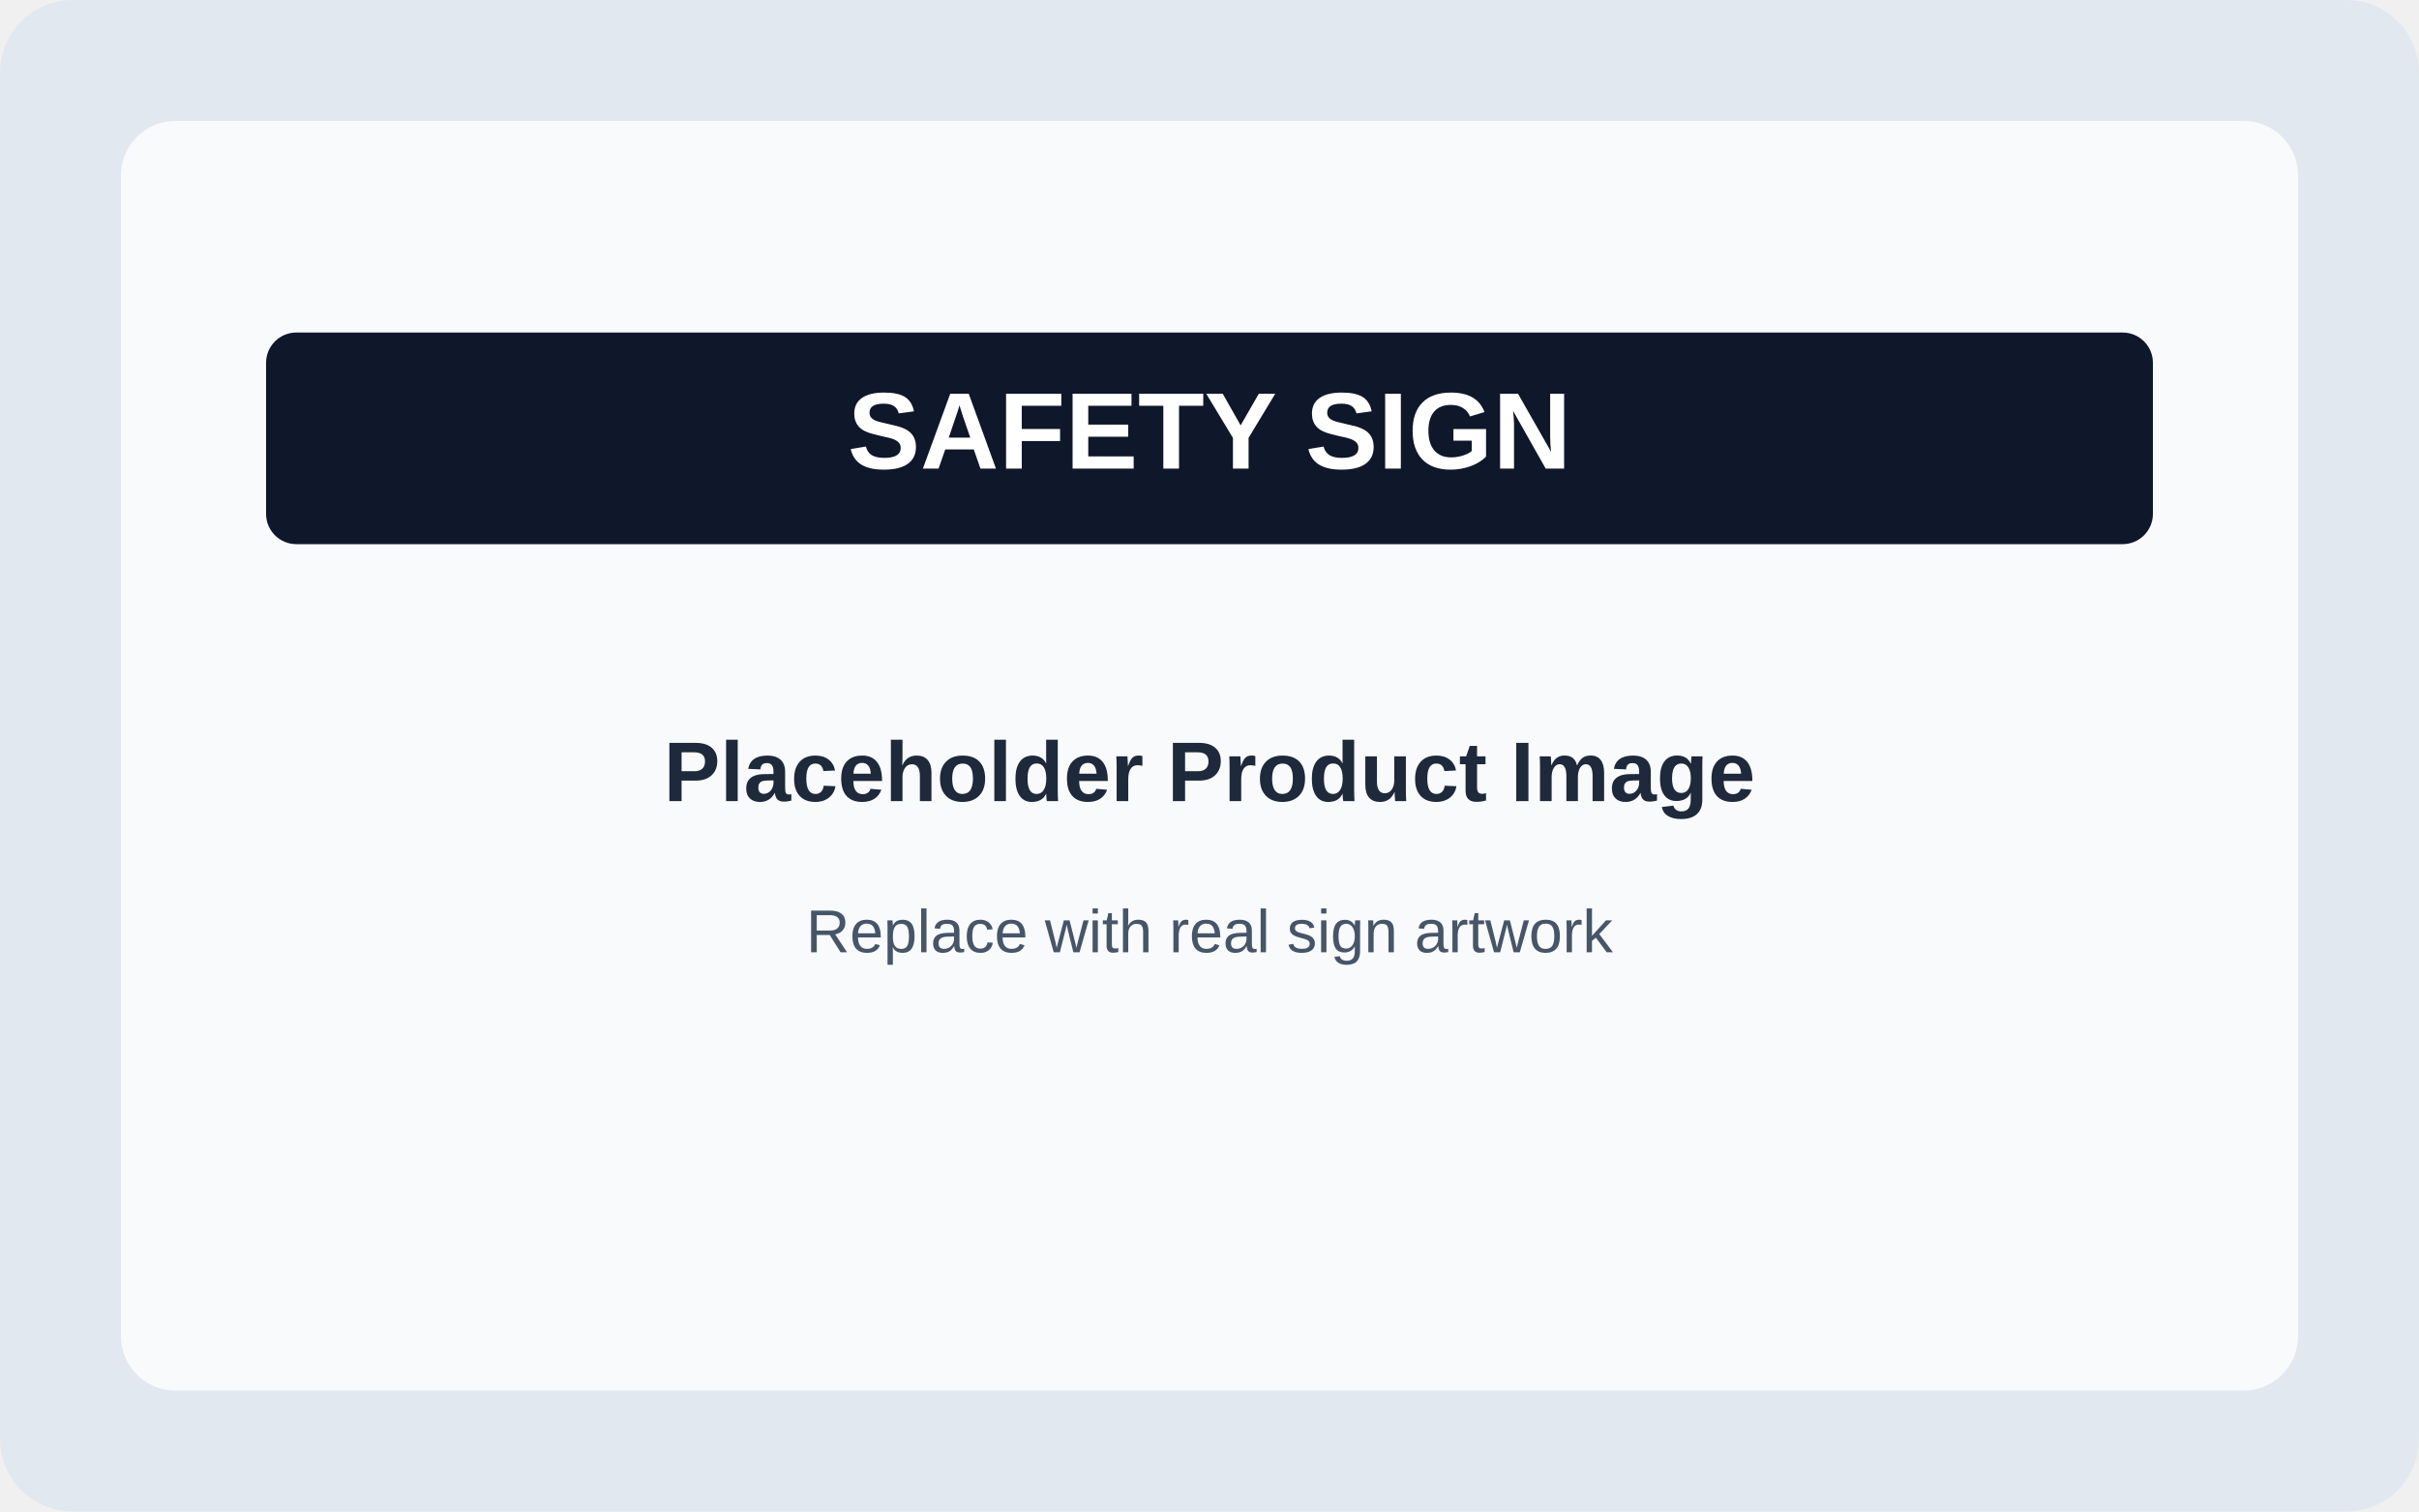
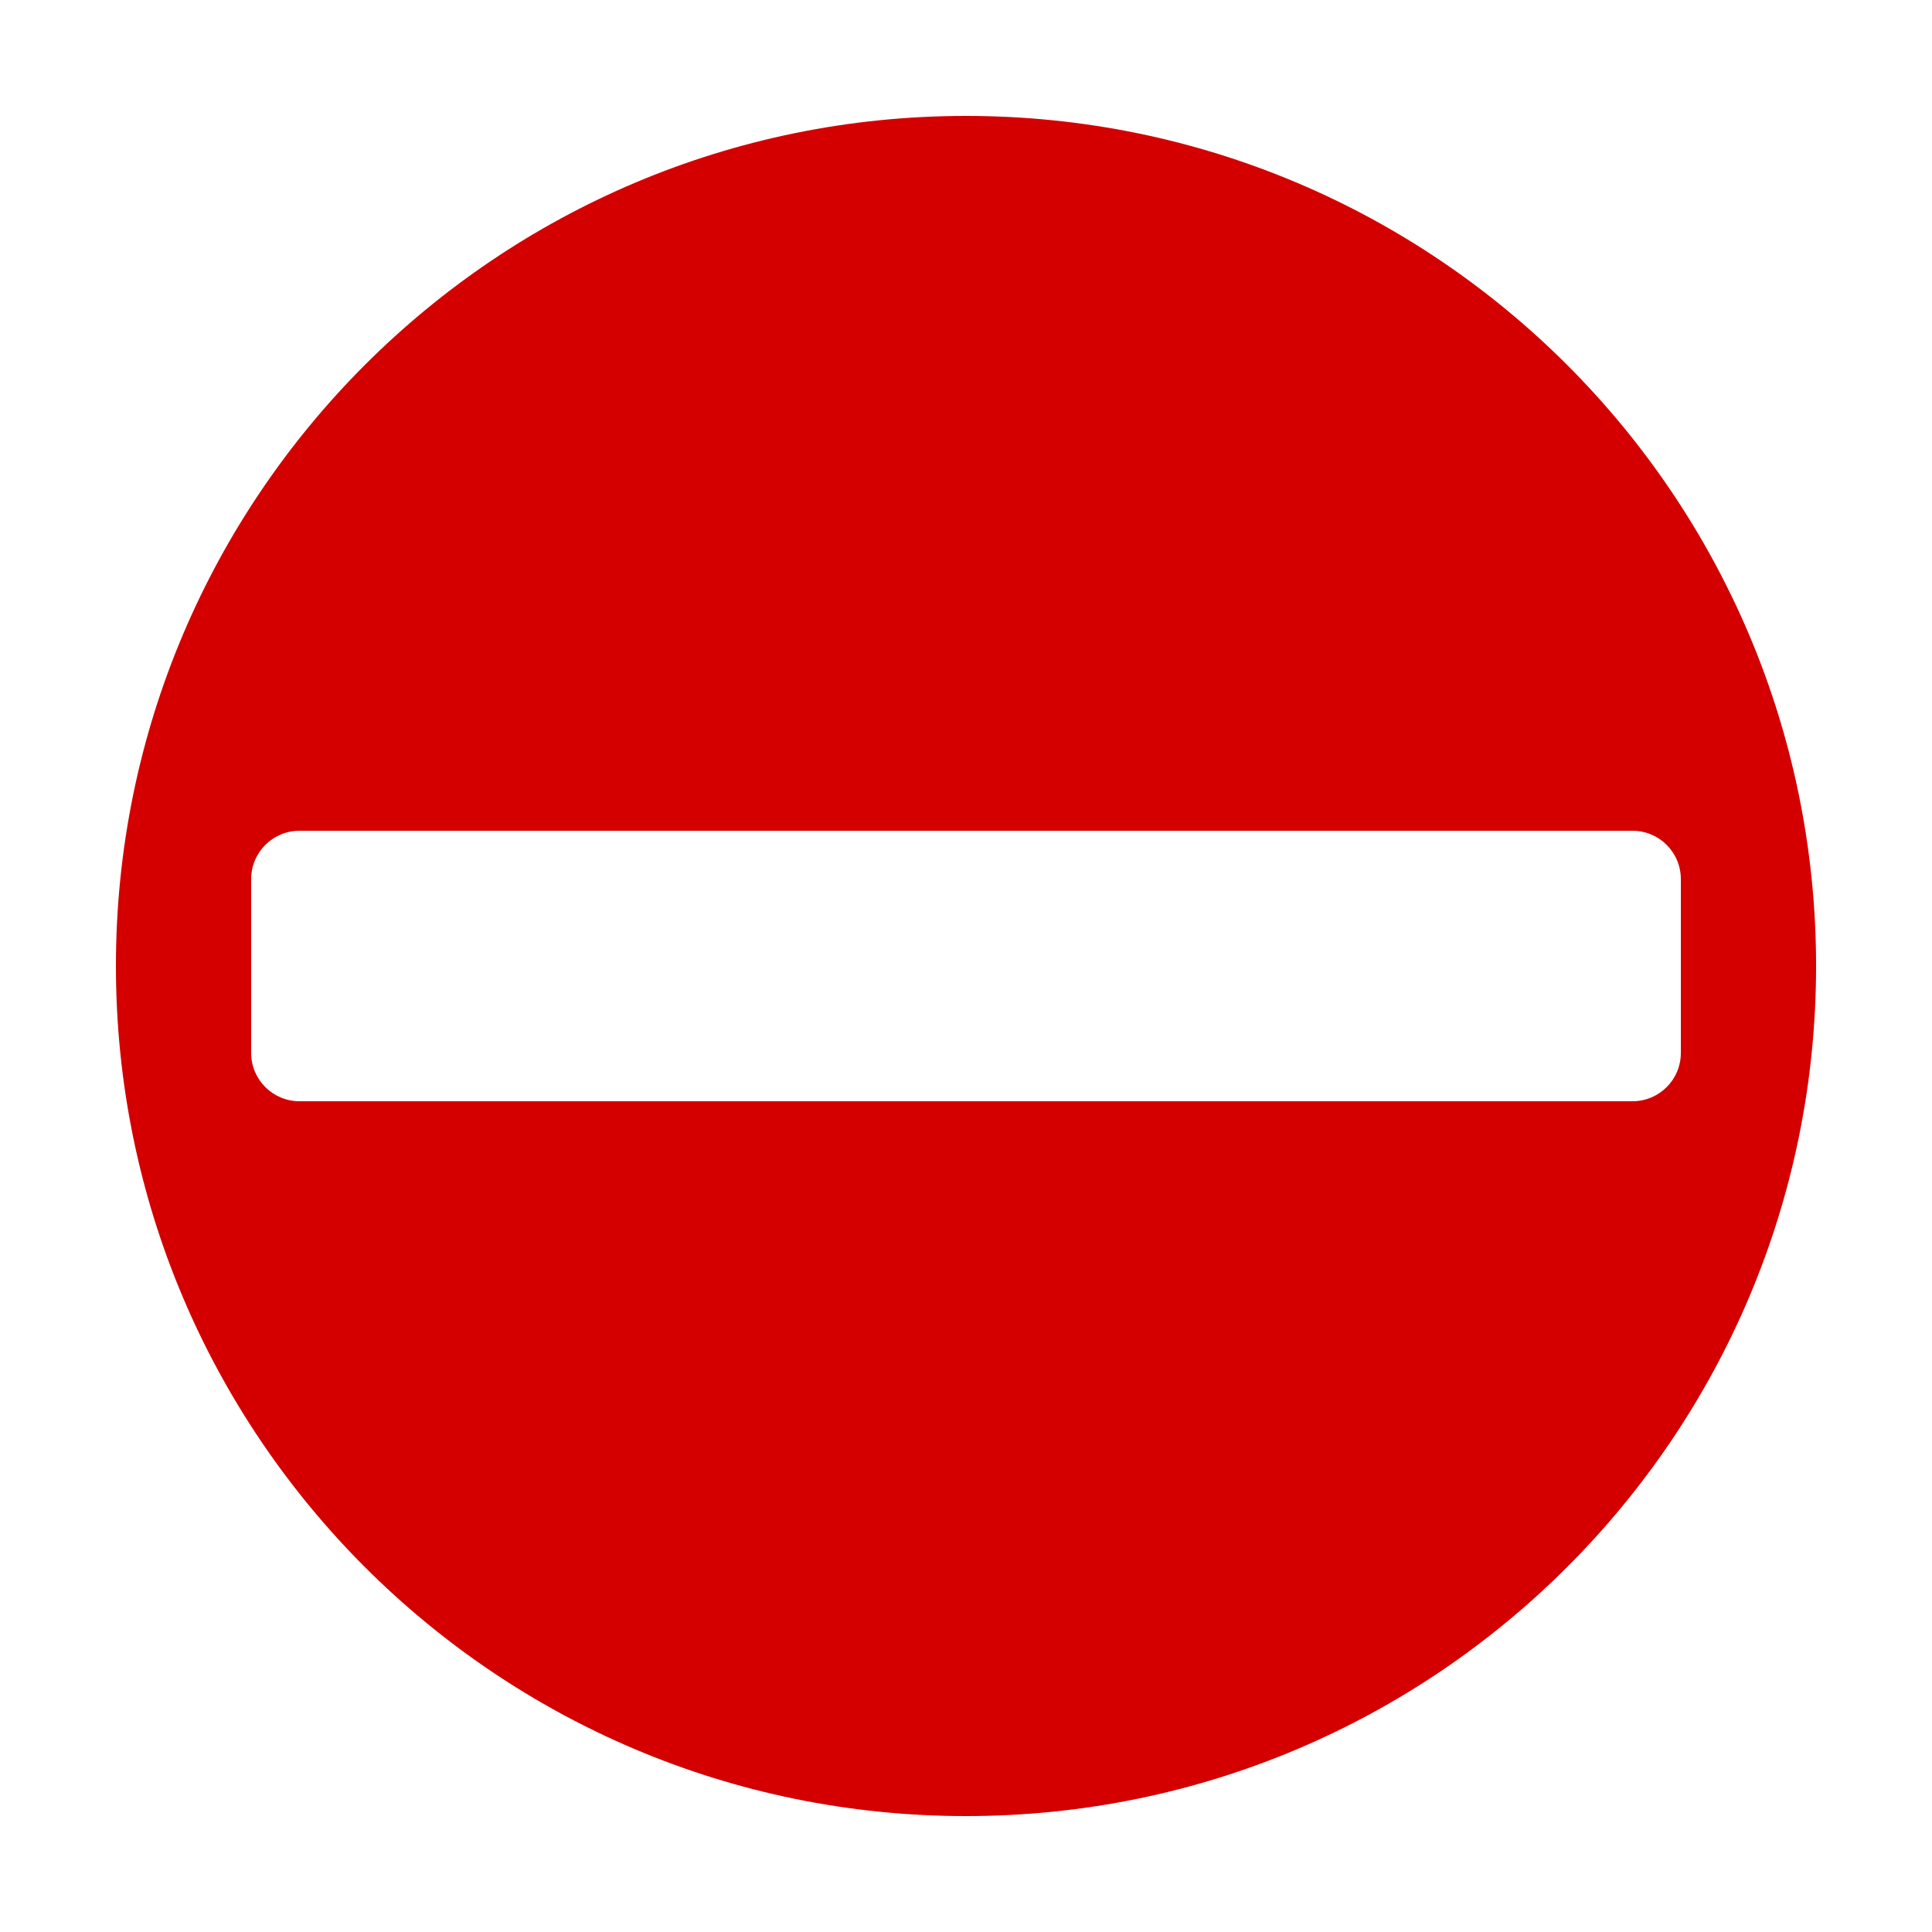
- <svg xmlns="http://www.w3.org/2000/svg" width="800" height="500" viewBox="0 0 800 500" fill="none">
-   <rect width="800" height="500" rx="24" fill="#E2E8F0" />
-   <rect x="40" y="40" width="720" height="420" rx="18" fill="#F8FAFC" />
-   <rect x="88" y="110" width="624" height="70" rx="10" fill="#0F172A" />
-   <text x="400" y="155" text-anchor="middle" font-family="Arial, sans-serif" font-size="36" font-weight="700" fill="#FFFFFF">SAFETY SIGN</text>
-   <text x="400" y="265" text-anchor="middle" font-family="Arial, sans-serif" font-size="28" font-weight="600" fill="#1E293B">Placeholder Product Image</text>
-   <text x="400" y="315" text-anchor="middle" font-family="Arial, sans-serif" font-size="20" fill="#475569">Replace with real sign artwork</text>
+ <svg xmlns="http://www.w3.org/2000/svg" viewBox="0 0 200 200">
+   <rect width="200" height="200" fill="#fff" />
+   <circle cx="100" cy="100" r="88" fill="#D40000" />
+   <rect x="26" y="86" width="148" height="28" rx="5" fill="white" />
</svg>
